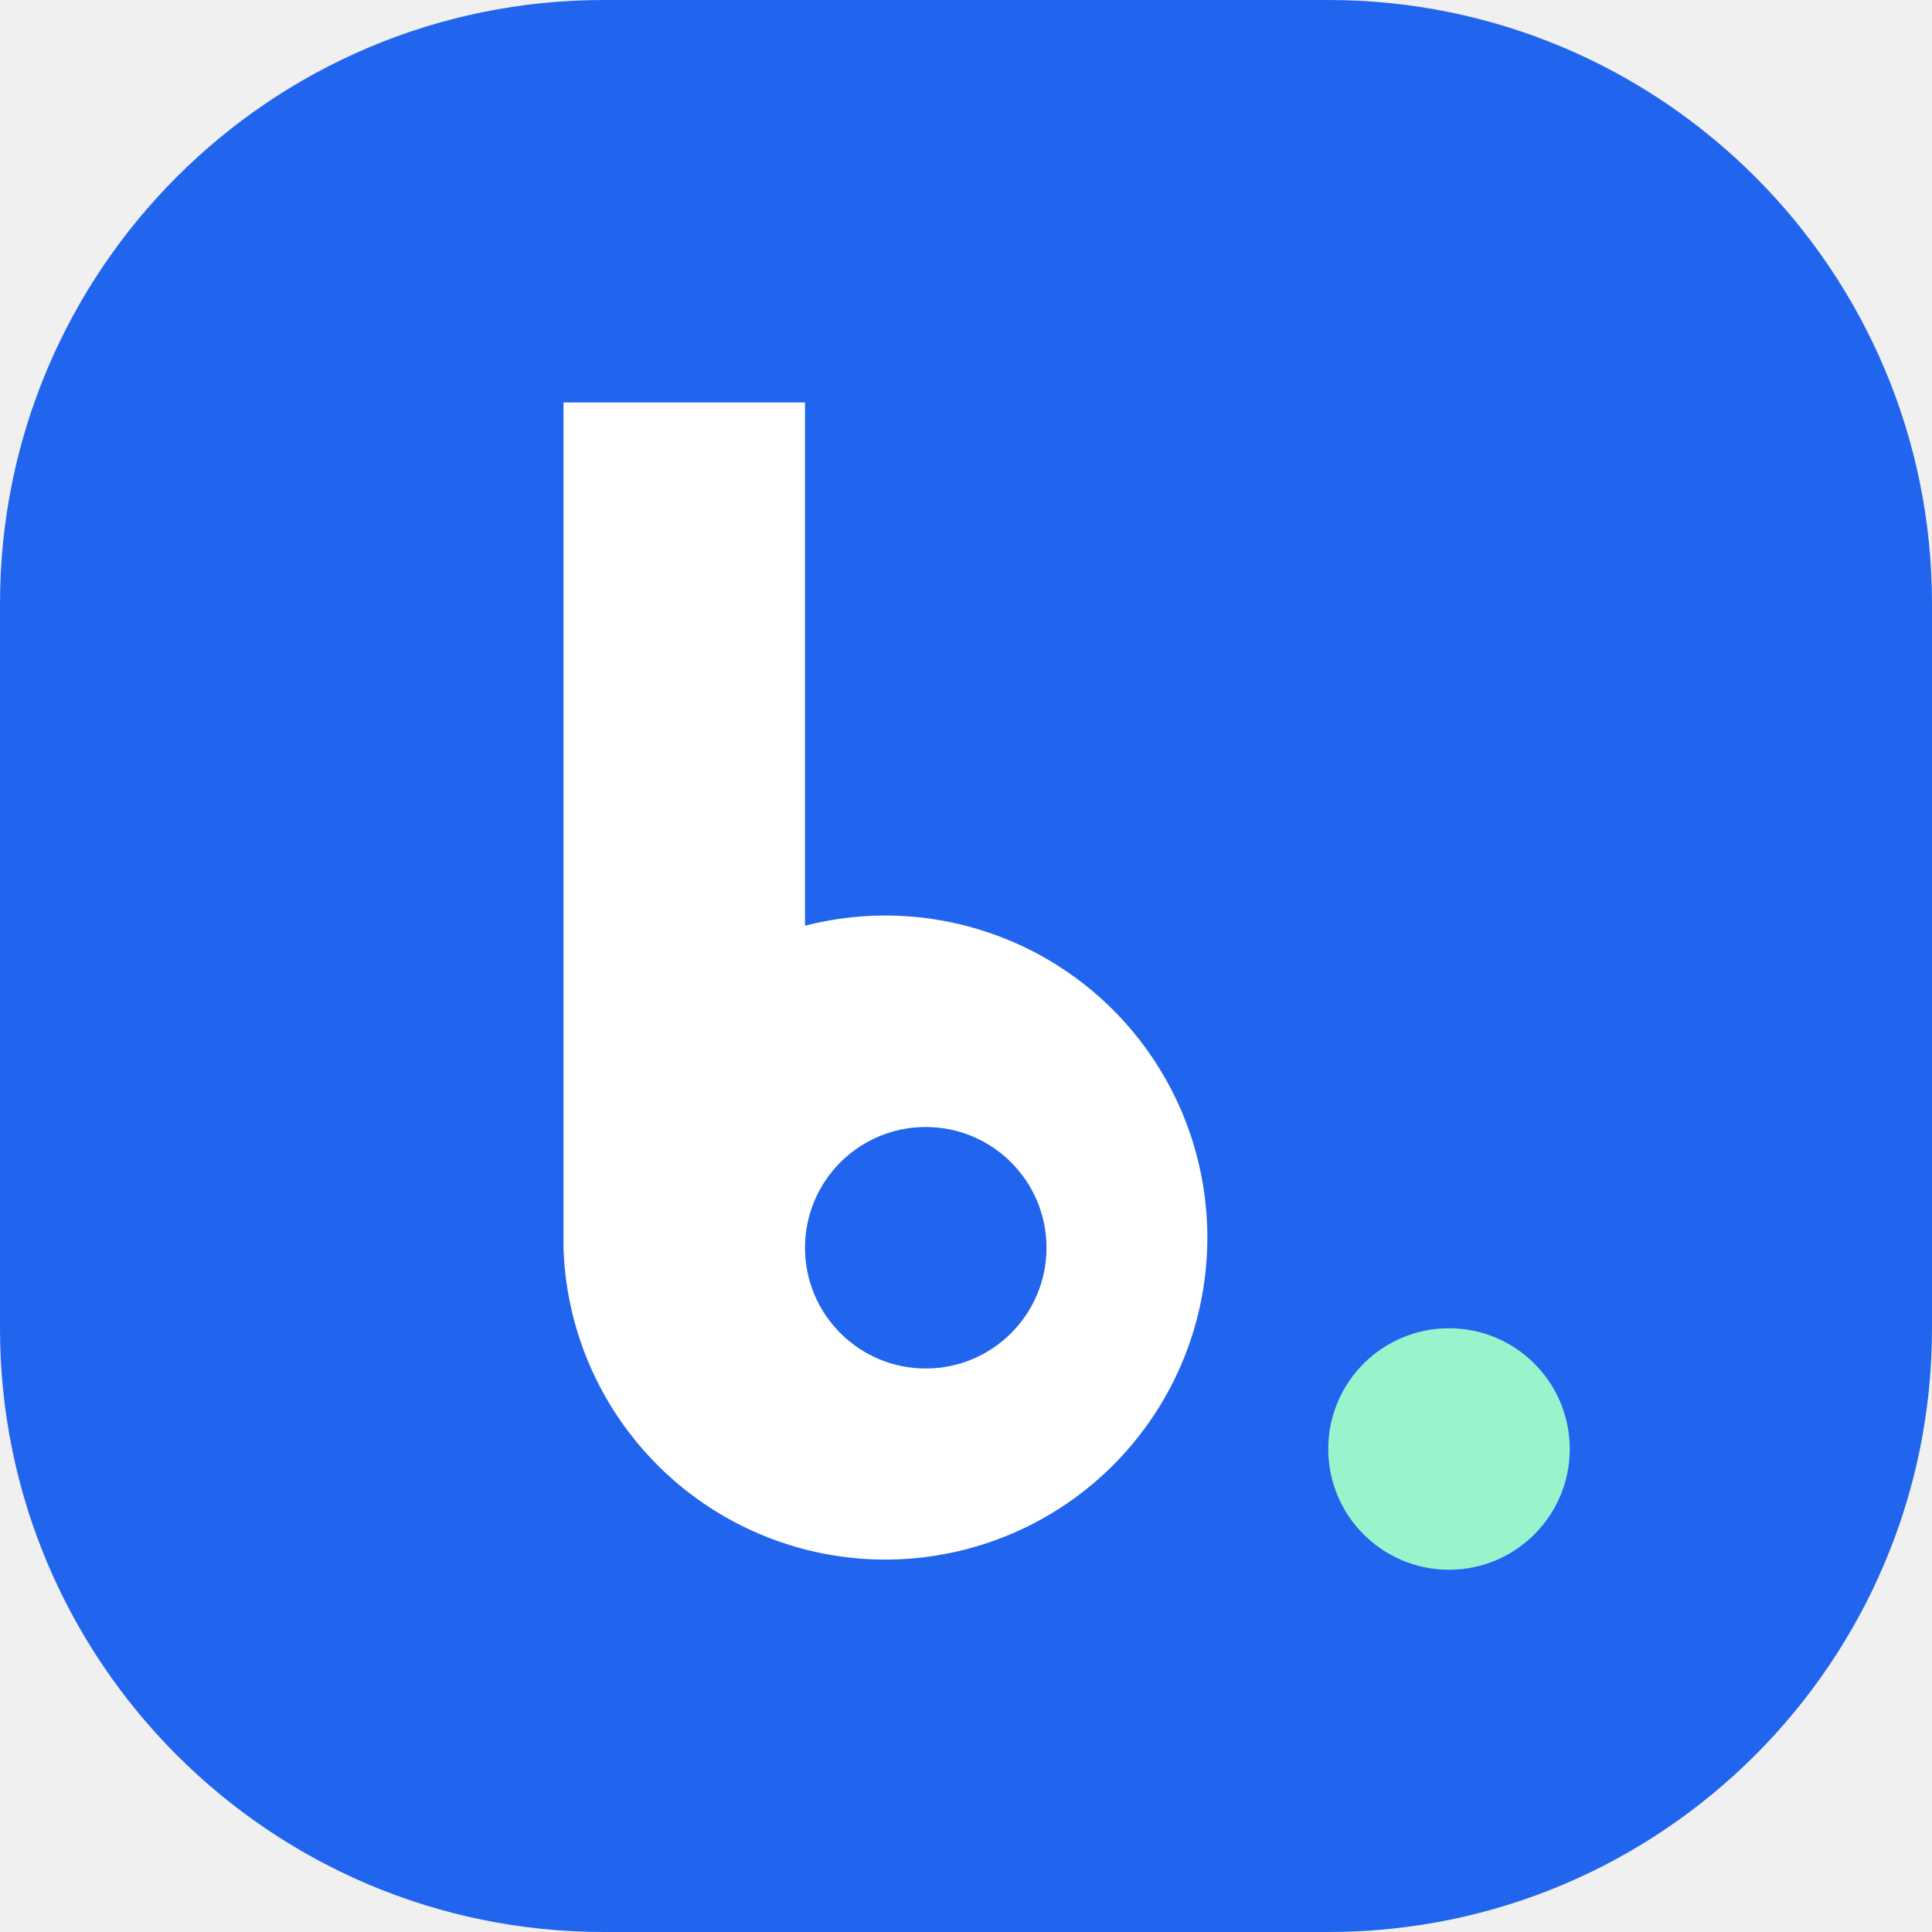
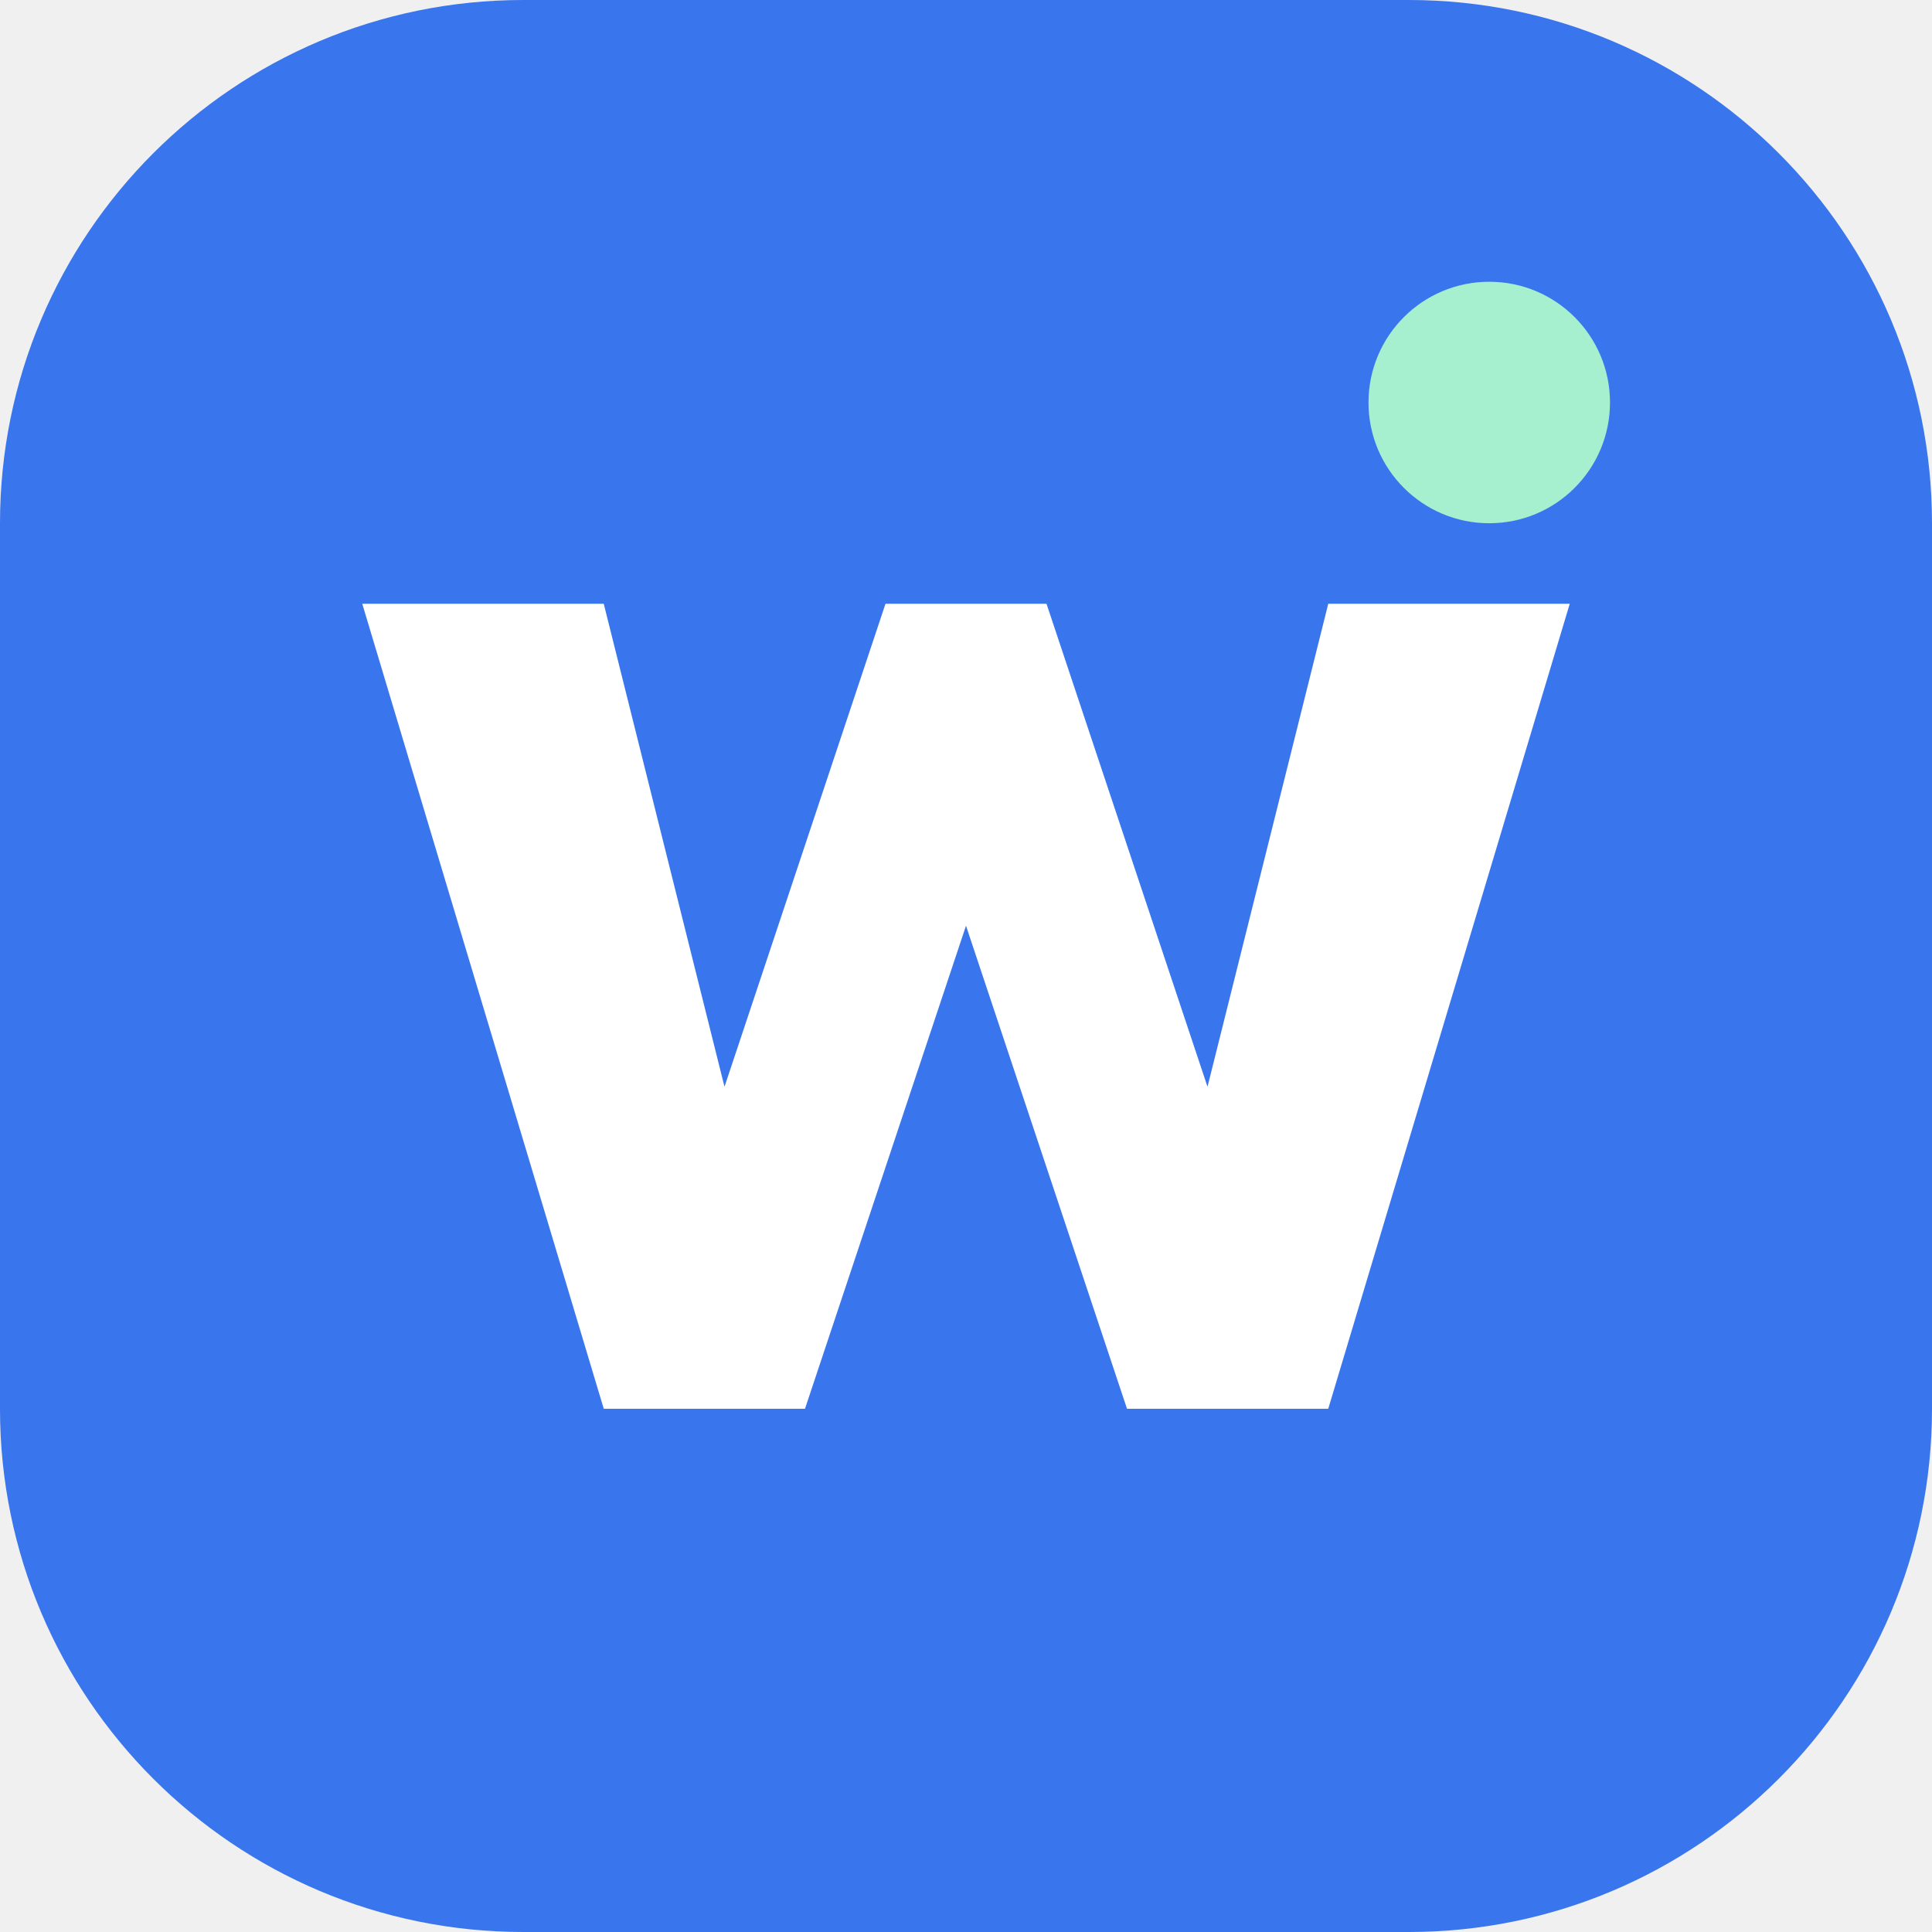
<svg xmlns="http://www.w3.org/2000/svg" viewBox="0 0 48 48">
-   <rect width="48" height="48" rx="15" fill="#2165ee" />
-   <path d="M14 10h6v13a8 8 0 1 1-6 8V10zm6 21a3 3 0 1 0 6 0 3 3 0 0 0-6 0" fill="#fff" />
-   <circle cx="36" cy="36" r="3" fill="#99f3cb" />
+   <rect width="48" height="48" rx="13" fill="#3975ed" />
+   <path d="m9 15 6 20h5l4-12 4 12h5l6-20h-6l-3 12-4-12h-4l-4 12-3-12Z" fill="#fff" />
+   <circle cx="37" cy="10" r="3" fill="#a6efcf" />
</svg>
